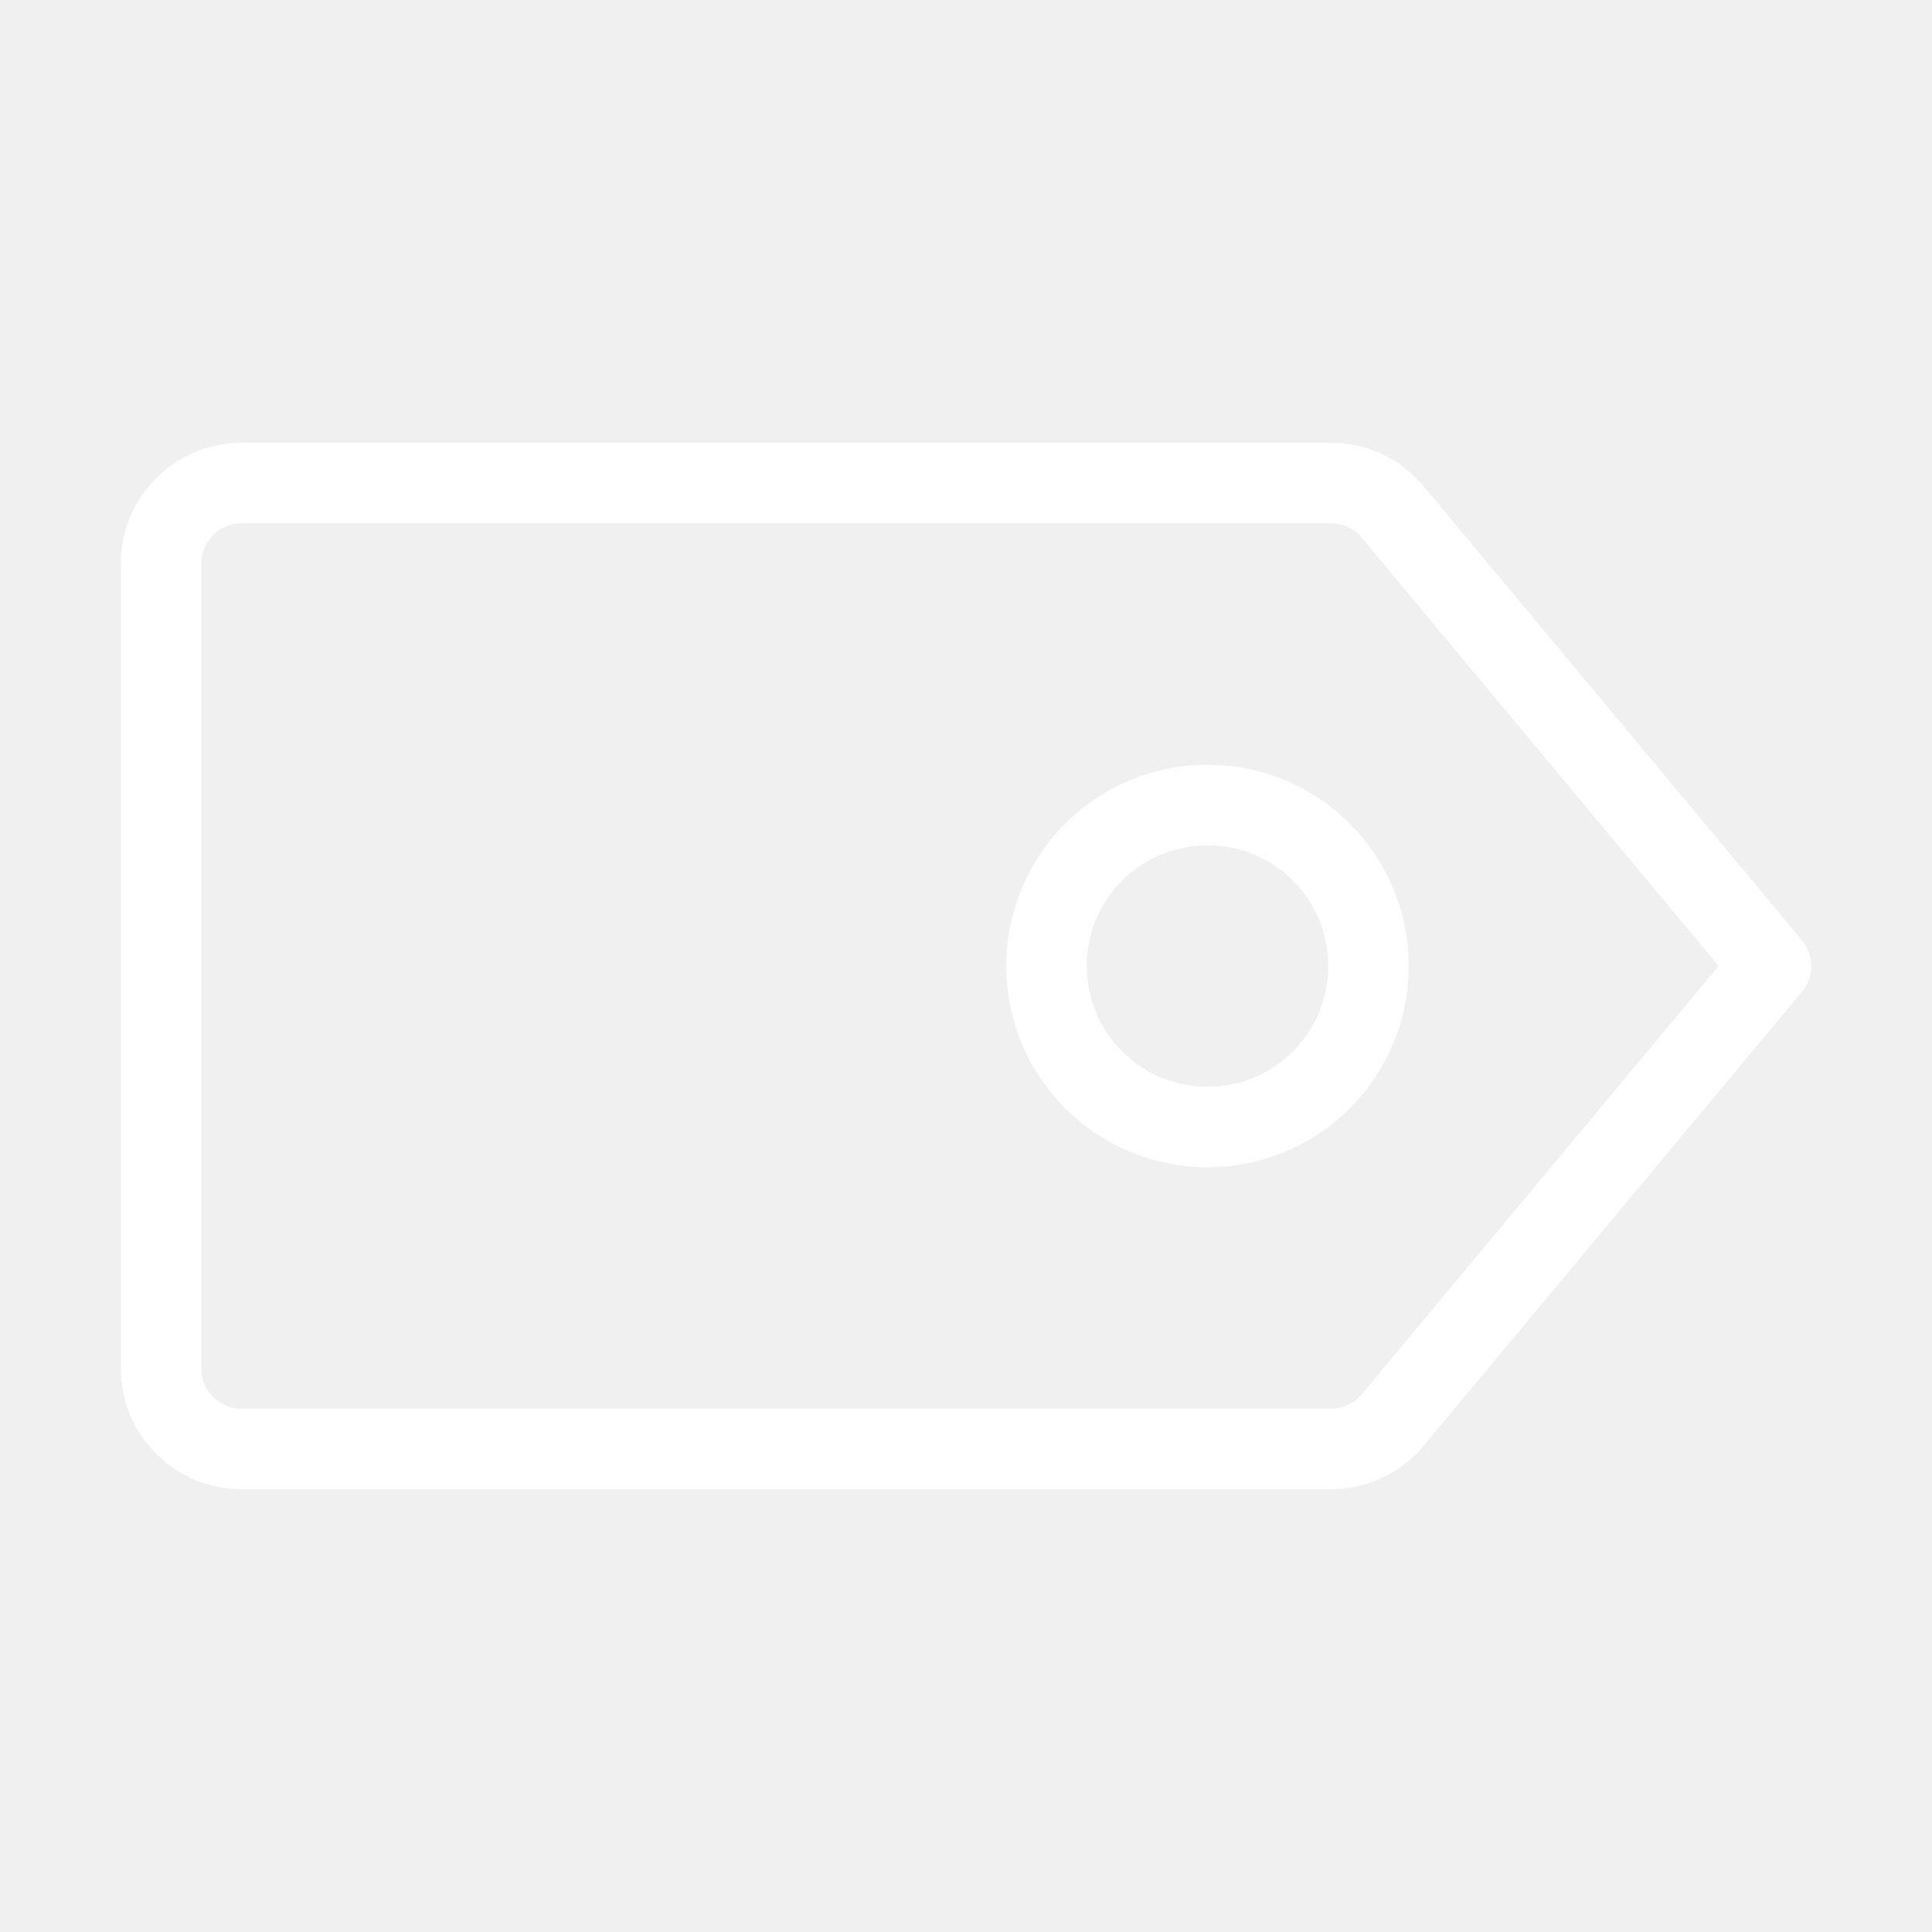
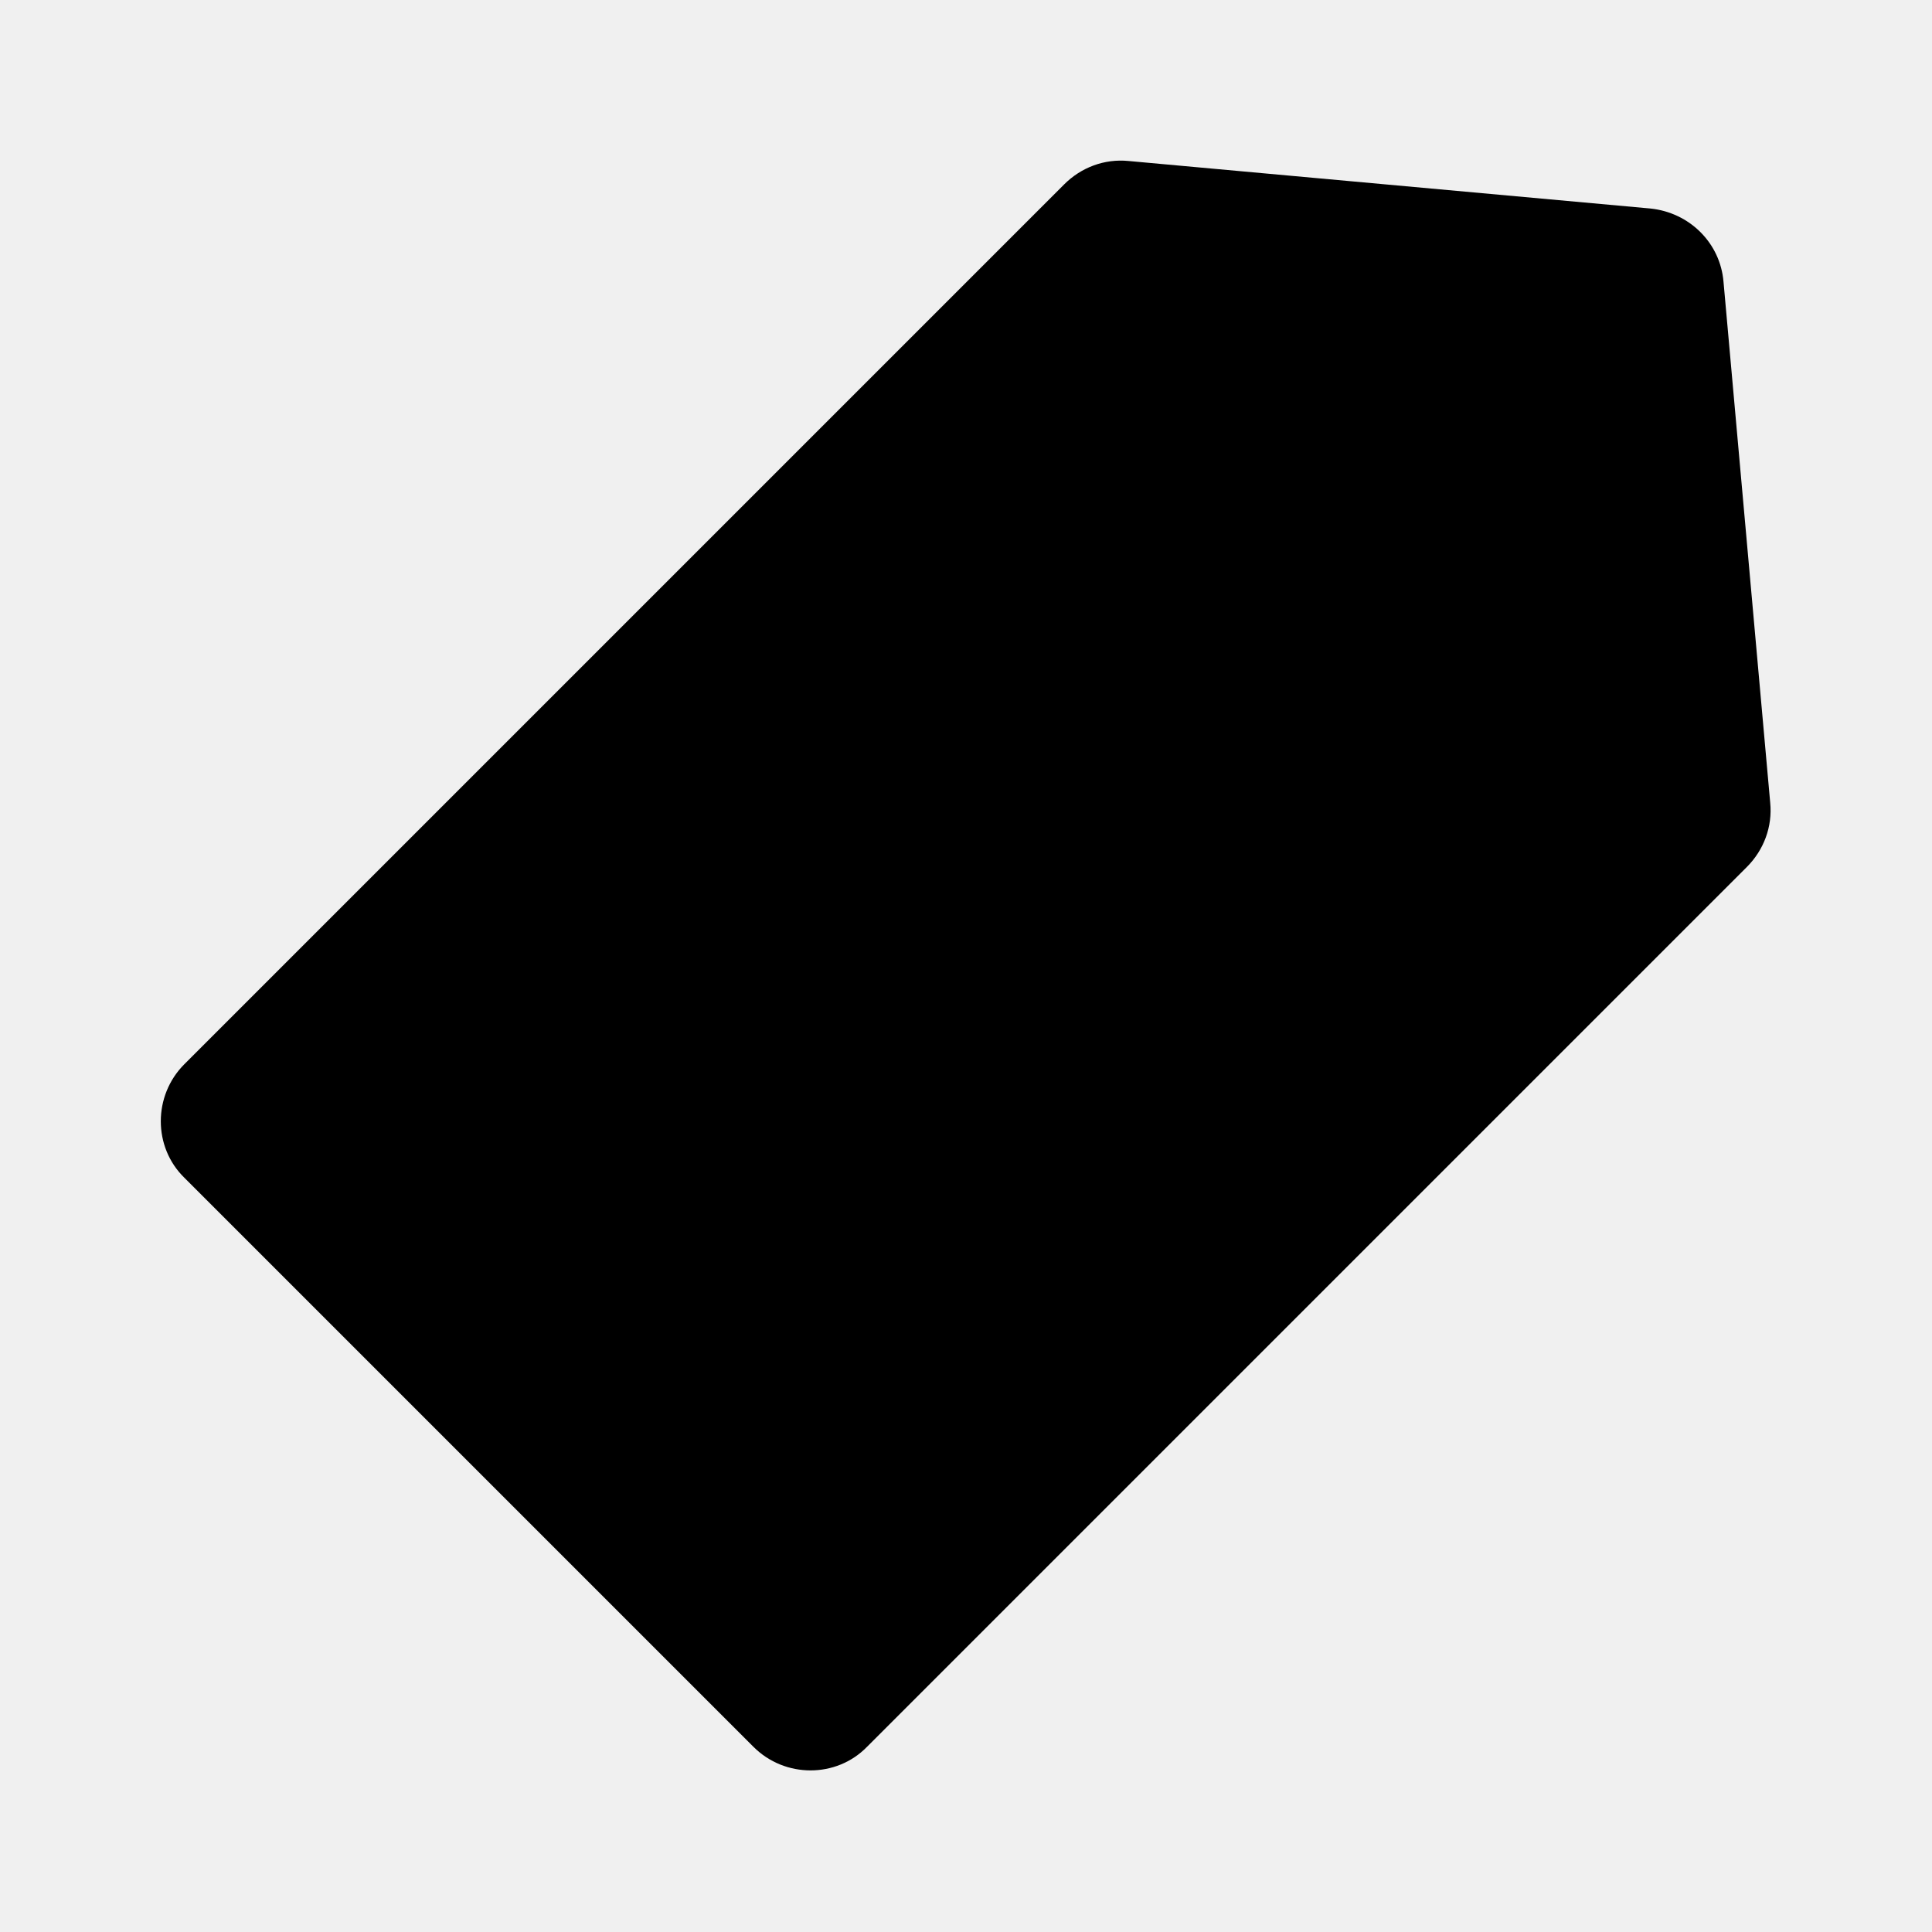
- <svg xmlns="http://www.w3.org/2000/svg" width="24" height="24" viewBox="0 0 24 24" fill="none" data-reactroot="">
-   <path fill="none" d="M12.94 18H3C2.45 18 2 17.55 2 17V7C2 6.45 2.45 6 3 6H12.94H7.72H16.53C16.83 6 17.11 6.13 17.3 6.36L22 12L17.3 17.64C17.11 17.87 16.83 18 16.53 18H7.72" undefined="1" />
-   <path stroke-linejoin="round" stroke-linecap="round" stroke-miterlimit="10" stroke-width="1" stroke="#fff" d="M12.94 18H3C2.45 18 2 17.55 2 17V7C2 6.45 2.45 6 3 6H12.94H7.72H16.53C16.83 6 17.11 6.13 17.3 6.36L22 12L17.3 17.64C17.11 17.87 16.83 18 16.53 18H7.72" />
-   <path stroke-linejoin="round" stroke-linecap="round" stroke-miterlimit="10" stroke-width="1" stroke="#fff" fill="none" d="M15 14C16.105 14 17 13.105 17 12C17 10.895 16.105 10 15 10C13.895 10 13 10.895 13 12C13 13.105 13.895 14 15 14Z" />
+ <svg xmlns="http://www.w3.org/2000/svg" width="24" height="24" viewBox="0 0 24 24" fill="" data-reactroot="">
+   <path fill="" d="M21.41 3.5C21.37 3.02 20.99 2.64 20.5 2.59L14.02 2C13.72 1.97 13.43 2.08 13.22 2.29L6.02 9.49L10.07 5.44L2.29 13.22C1.9 13.61 1.9 14.25 2.29 14.63L9.36 21.7C9.75 22.09 10.39 22.09 10.77 21.7L18.55 13.92L14.5 17.97L21.7 10.77C21.91 10.56 22.02 10.27 21.99 9.97L21.41 3.5Z" undefined="1" />
+   <path fill="" d="M17.414 9.414C18.226 8.602 18.252 7.31 17.471 6.529C16.69 5.748 15.398 5.774 14.586 6.586C13.774 7.398 13.748 8.69 14.529 9.471C15.31 10.252 16.602 10.227 17.414 9.414Z" undefined="1" />
+   <path stroke-linejoin="round" stroke-linecap="round" stroke-miterlimit="10" stroke-width="1" stroke="" d="M17.414 9.414C18.226 8.602 18.252 7.31 17.471 6.529C16.69 5.748 15.398 5.774 14.586 6.586C13.774 7.398 13.748 8.69 14.529 9.471C15.31 10.252 16.602 10.227 17.414 9.414Z" />
</svg>
